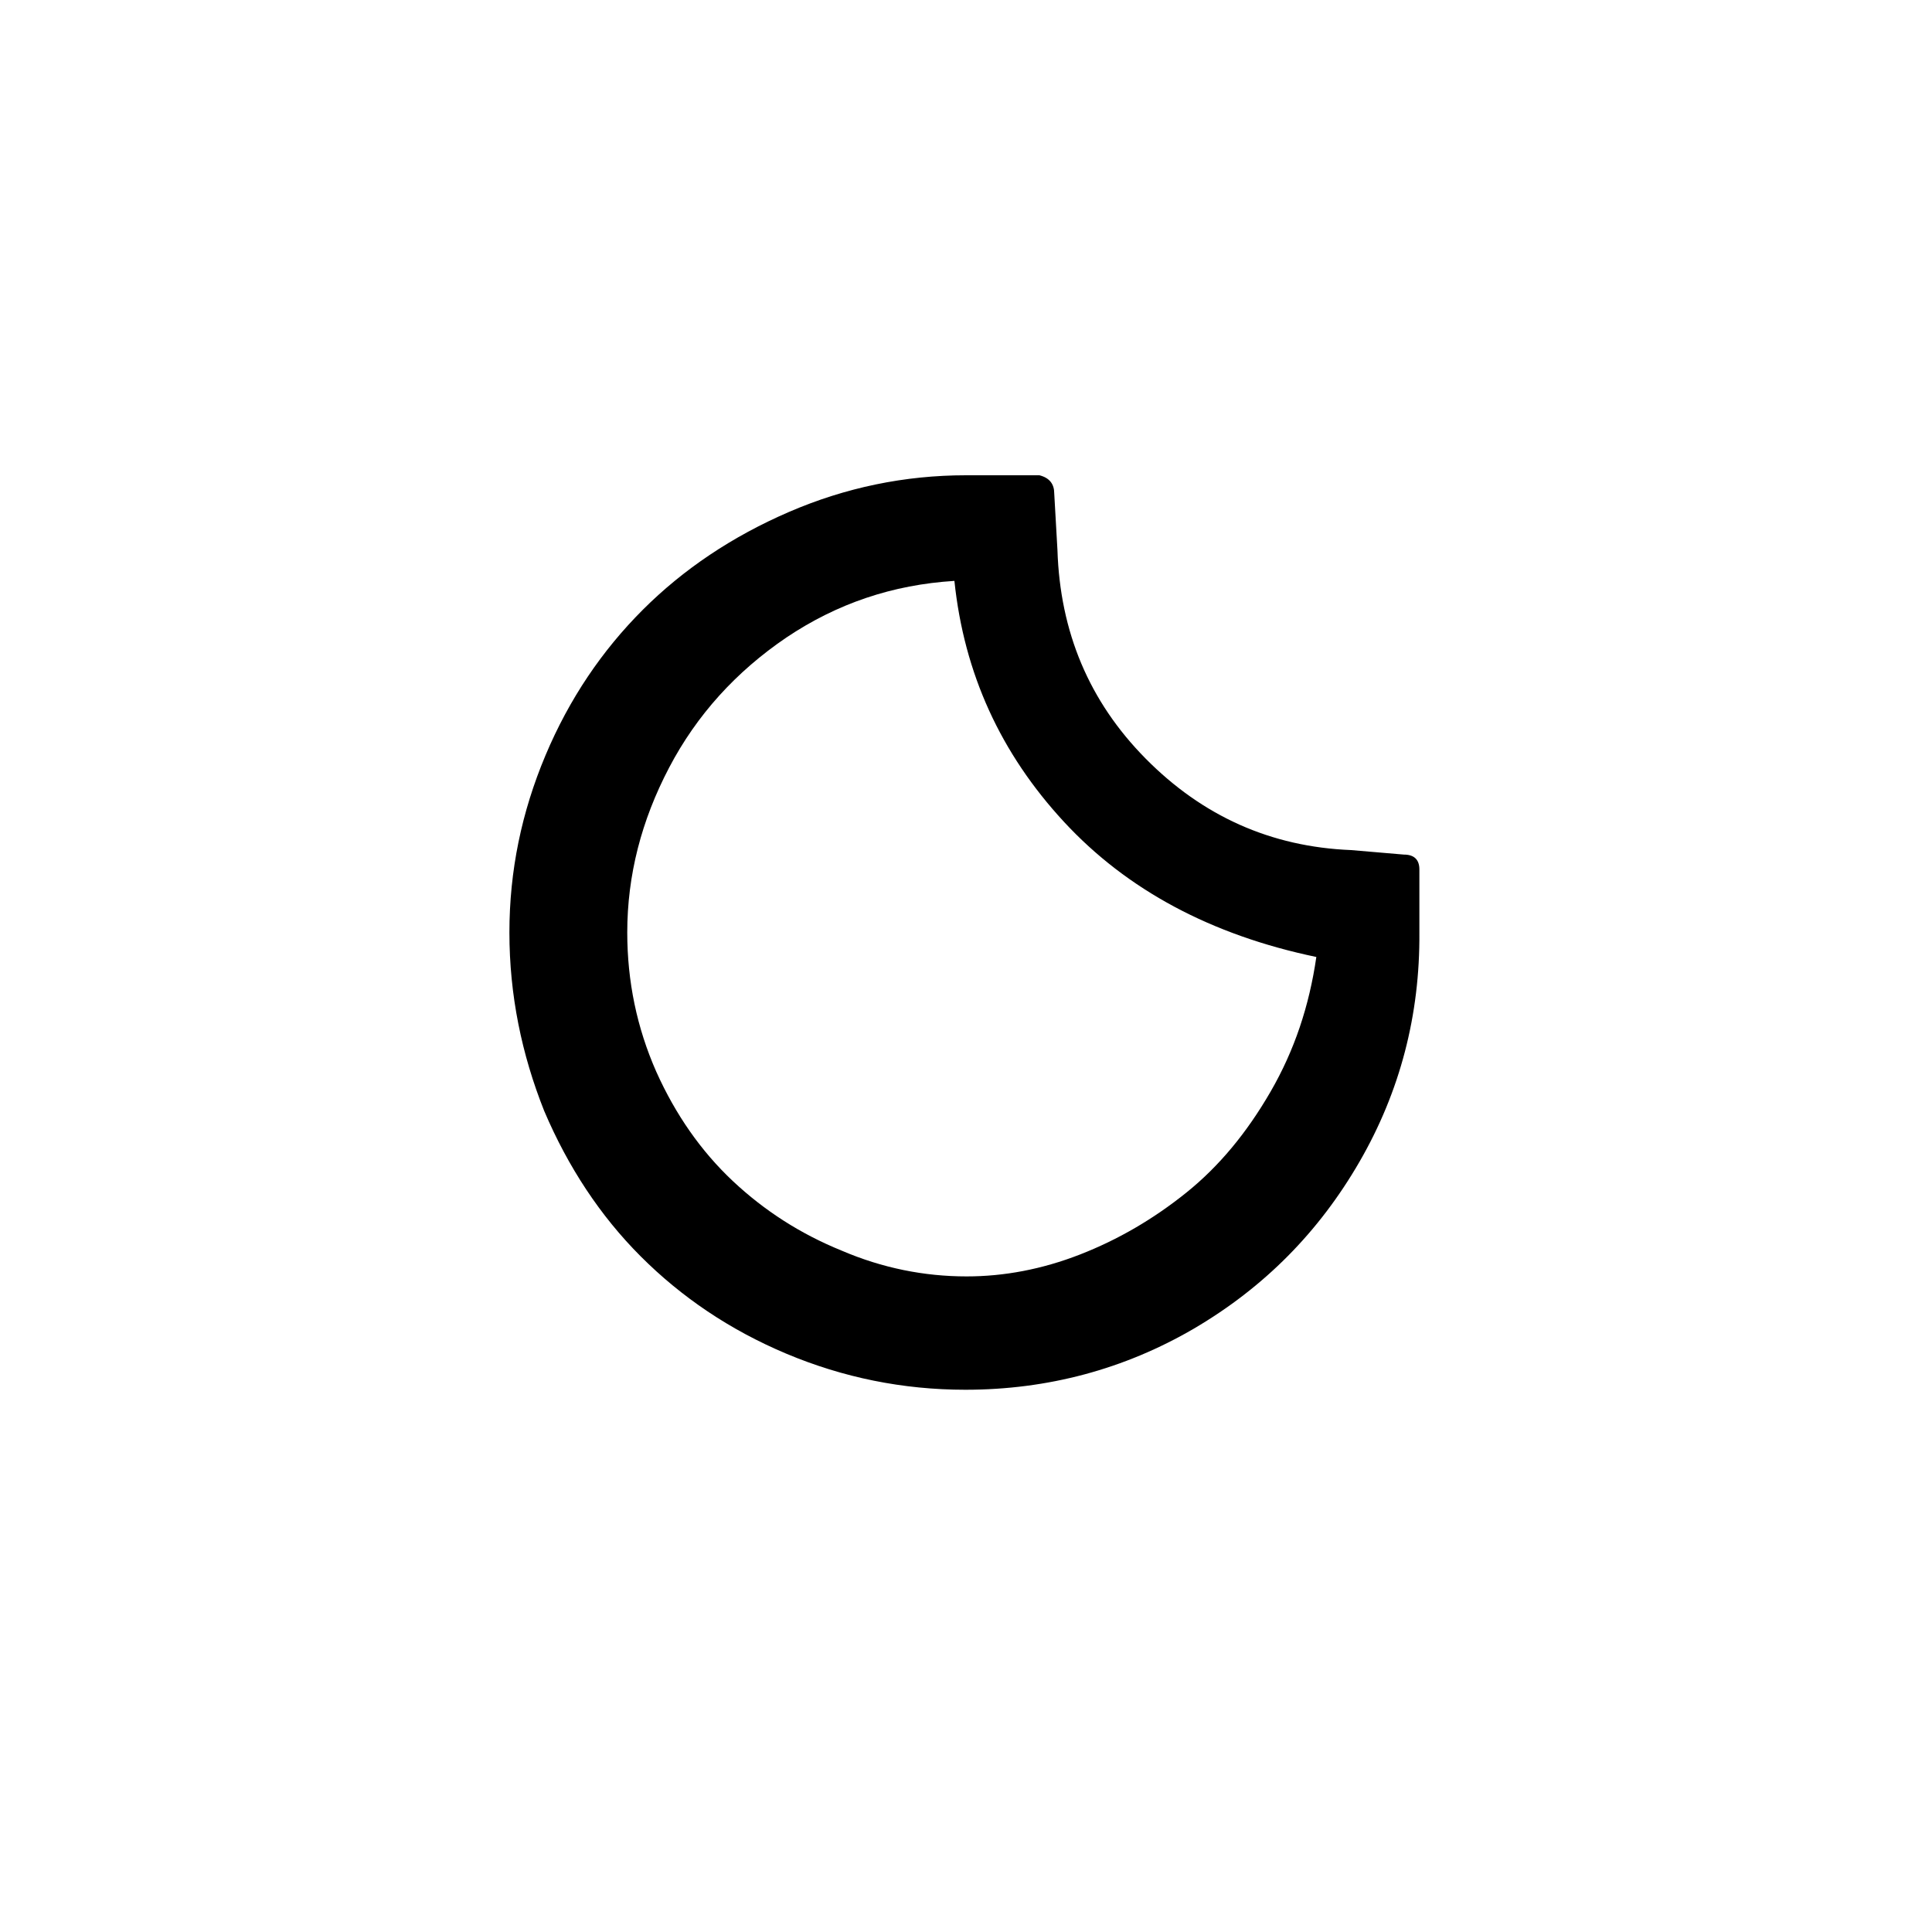
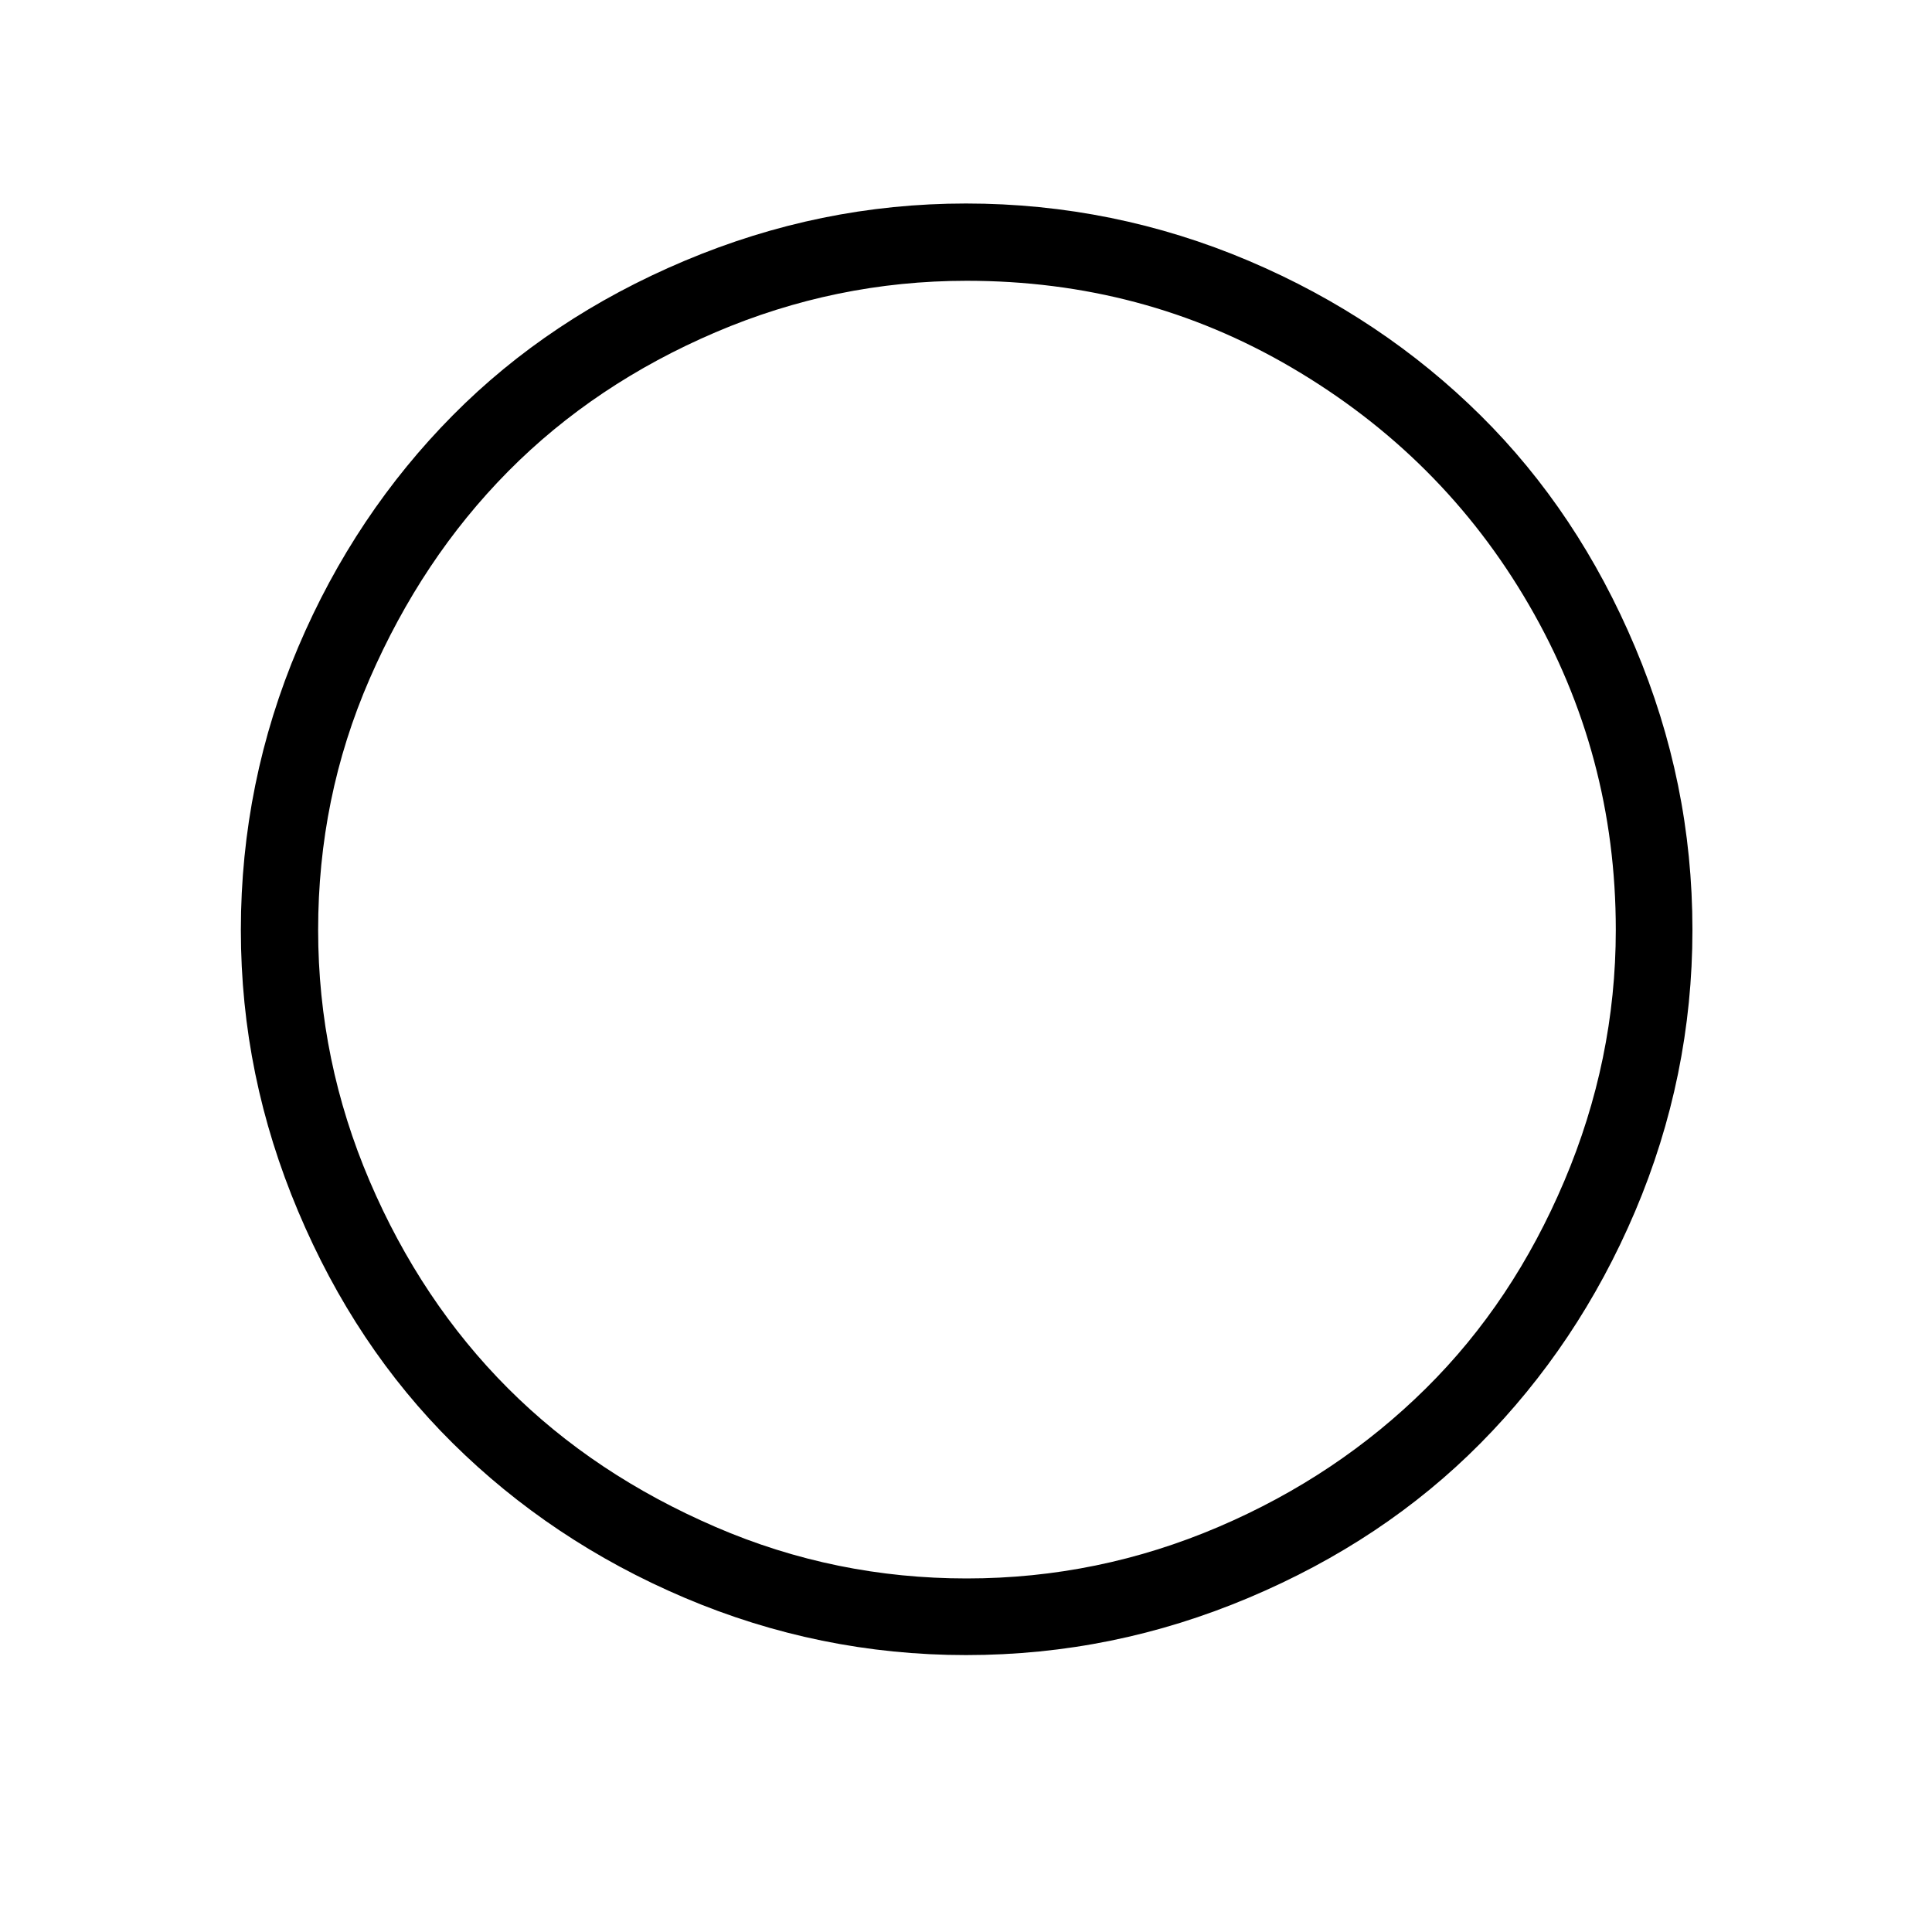
<svg xmlns="http://www.w3.org/2000/svg" version="1.1" id="Layer_1" x="0px" y="0px" viewBox="0 0 30 30" style="enable-background:new 0 0 30 30;" xml:space="preserve">
-   <path d="M7.91,14.48c0-0.96,0.19-1.87,0.56-2.75s0.88-1.63,1.51-2.26c0.63-0.63,1.39-1.14,2.27-1.52c0.88-0.38,1.8-0.57,2.75-0.57  h1.14c0.16,0.04,0.23,0.14,0.23,0.28l0.05,0.88c0.04,1.27,0.49,2.35,1.37,3.24c0.88,0.89,1.94,1.37,3.19,1.42l0.82,0.07  c0.16,0,0.24,0.08,0.24,0.23v0.98c0.01,1.28-0.3,2.47-0.93,3.56c-0.63,1.09-1.48,1.95-2.57,2.59c-1.08,0.63-2.27,0.95-3.55,0.95  c-0.97,0-1.9-0.19-2.78-0.56s-1.63-0.88-2.26-1.51c-0.63-0.63-1.13-1.39-1.5-2.26C8.1,16.37,7.91,15.45,7.91,14.48z M9.74,14.48  c0,0.76,0.15,1.48,0.45,2.16c0.3,0.67,0.7,1.24,1.19,1.7c0.49,0.46,1.05,0.82,1.69,1.08c0.63,0.27,1.28,0.4,1.94,0.4  c0.58,0,1.17-0.11,1.76-0.34c0.59-0.23,1.14-0.55,1.65-0.96c0.51-0.41,0.94-0.93,1.31-1.57c0.37-0.64,0.6-1.33,0.71-2.09  c-1.63-0.34-2.94-1.04-3.92-2.1s-1.55-2.3-1.7-3.74C13.86,9.08,13,9.37,12.21,9.9c-0.78,0.53-1.39,1.2-1.82,2.02  C9.96,12.74,9.74,13.59,9.74,14.48z" />
+   <path d="M3.74,14.44c0-1.53,0.3-3,0.89-4.39s1.4-2.59,2.4-3.6s2.2-1.81,3.6-2.4s2.85-0.89,4.37-0.89c1.53,0,3,0.3,4.39,0.89  s2.59,1.4,3.6,2.4s1.81,2.2,2.4,3.6s0.89,2.85,0.89,4.39c0,1.52-0.3,2.98-0.89,4.37s-1.4,2.59-2.4,3.6s-2.2,1.81-3.6,2.4  s-2.85,0.89-4.39,0.89c-1.52,0-2.98-0.3-4.37-0.89s-2.59-1.4-3.6-2.4s-1.81-2.2-2.4-3.6S3.74,15.97,3.74,14.44z M4.94,14.44  c0,1.36,0.27,2.66,0.8,3.9s1.25,2.32,2.15,3.22s1.97,1.61,3.22,2.15s2.55,0.8,3.9,0.8c1.37,0,2.67-0.27,3.91-0.8  s2.31-1.25,3.22-2.15s1.62-1.97,2.15-3.22s0.8-2.55,0.8-3.9c0-1.82-0.45-3.5-1.35-5.05s-2.13-2.77-3.68-3.68s-3.23-1.35-5.05-1.35  c-1.36,0-2.66,0.27-3.9,0.8S8.79,6.41,7.89,7.32s-1.61,1.98-2.15,3.22S4.94,13.08,4.94,14.44z" />
</svg>
